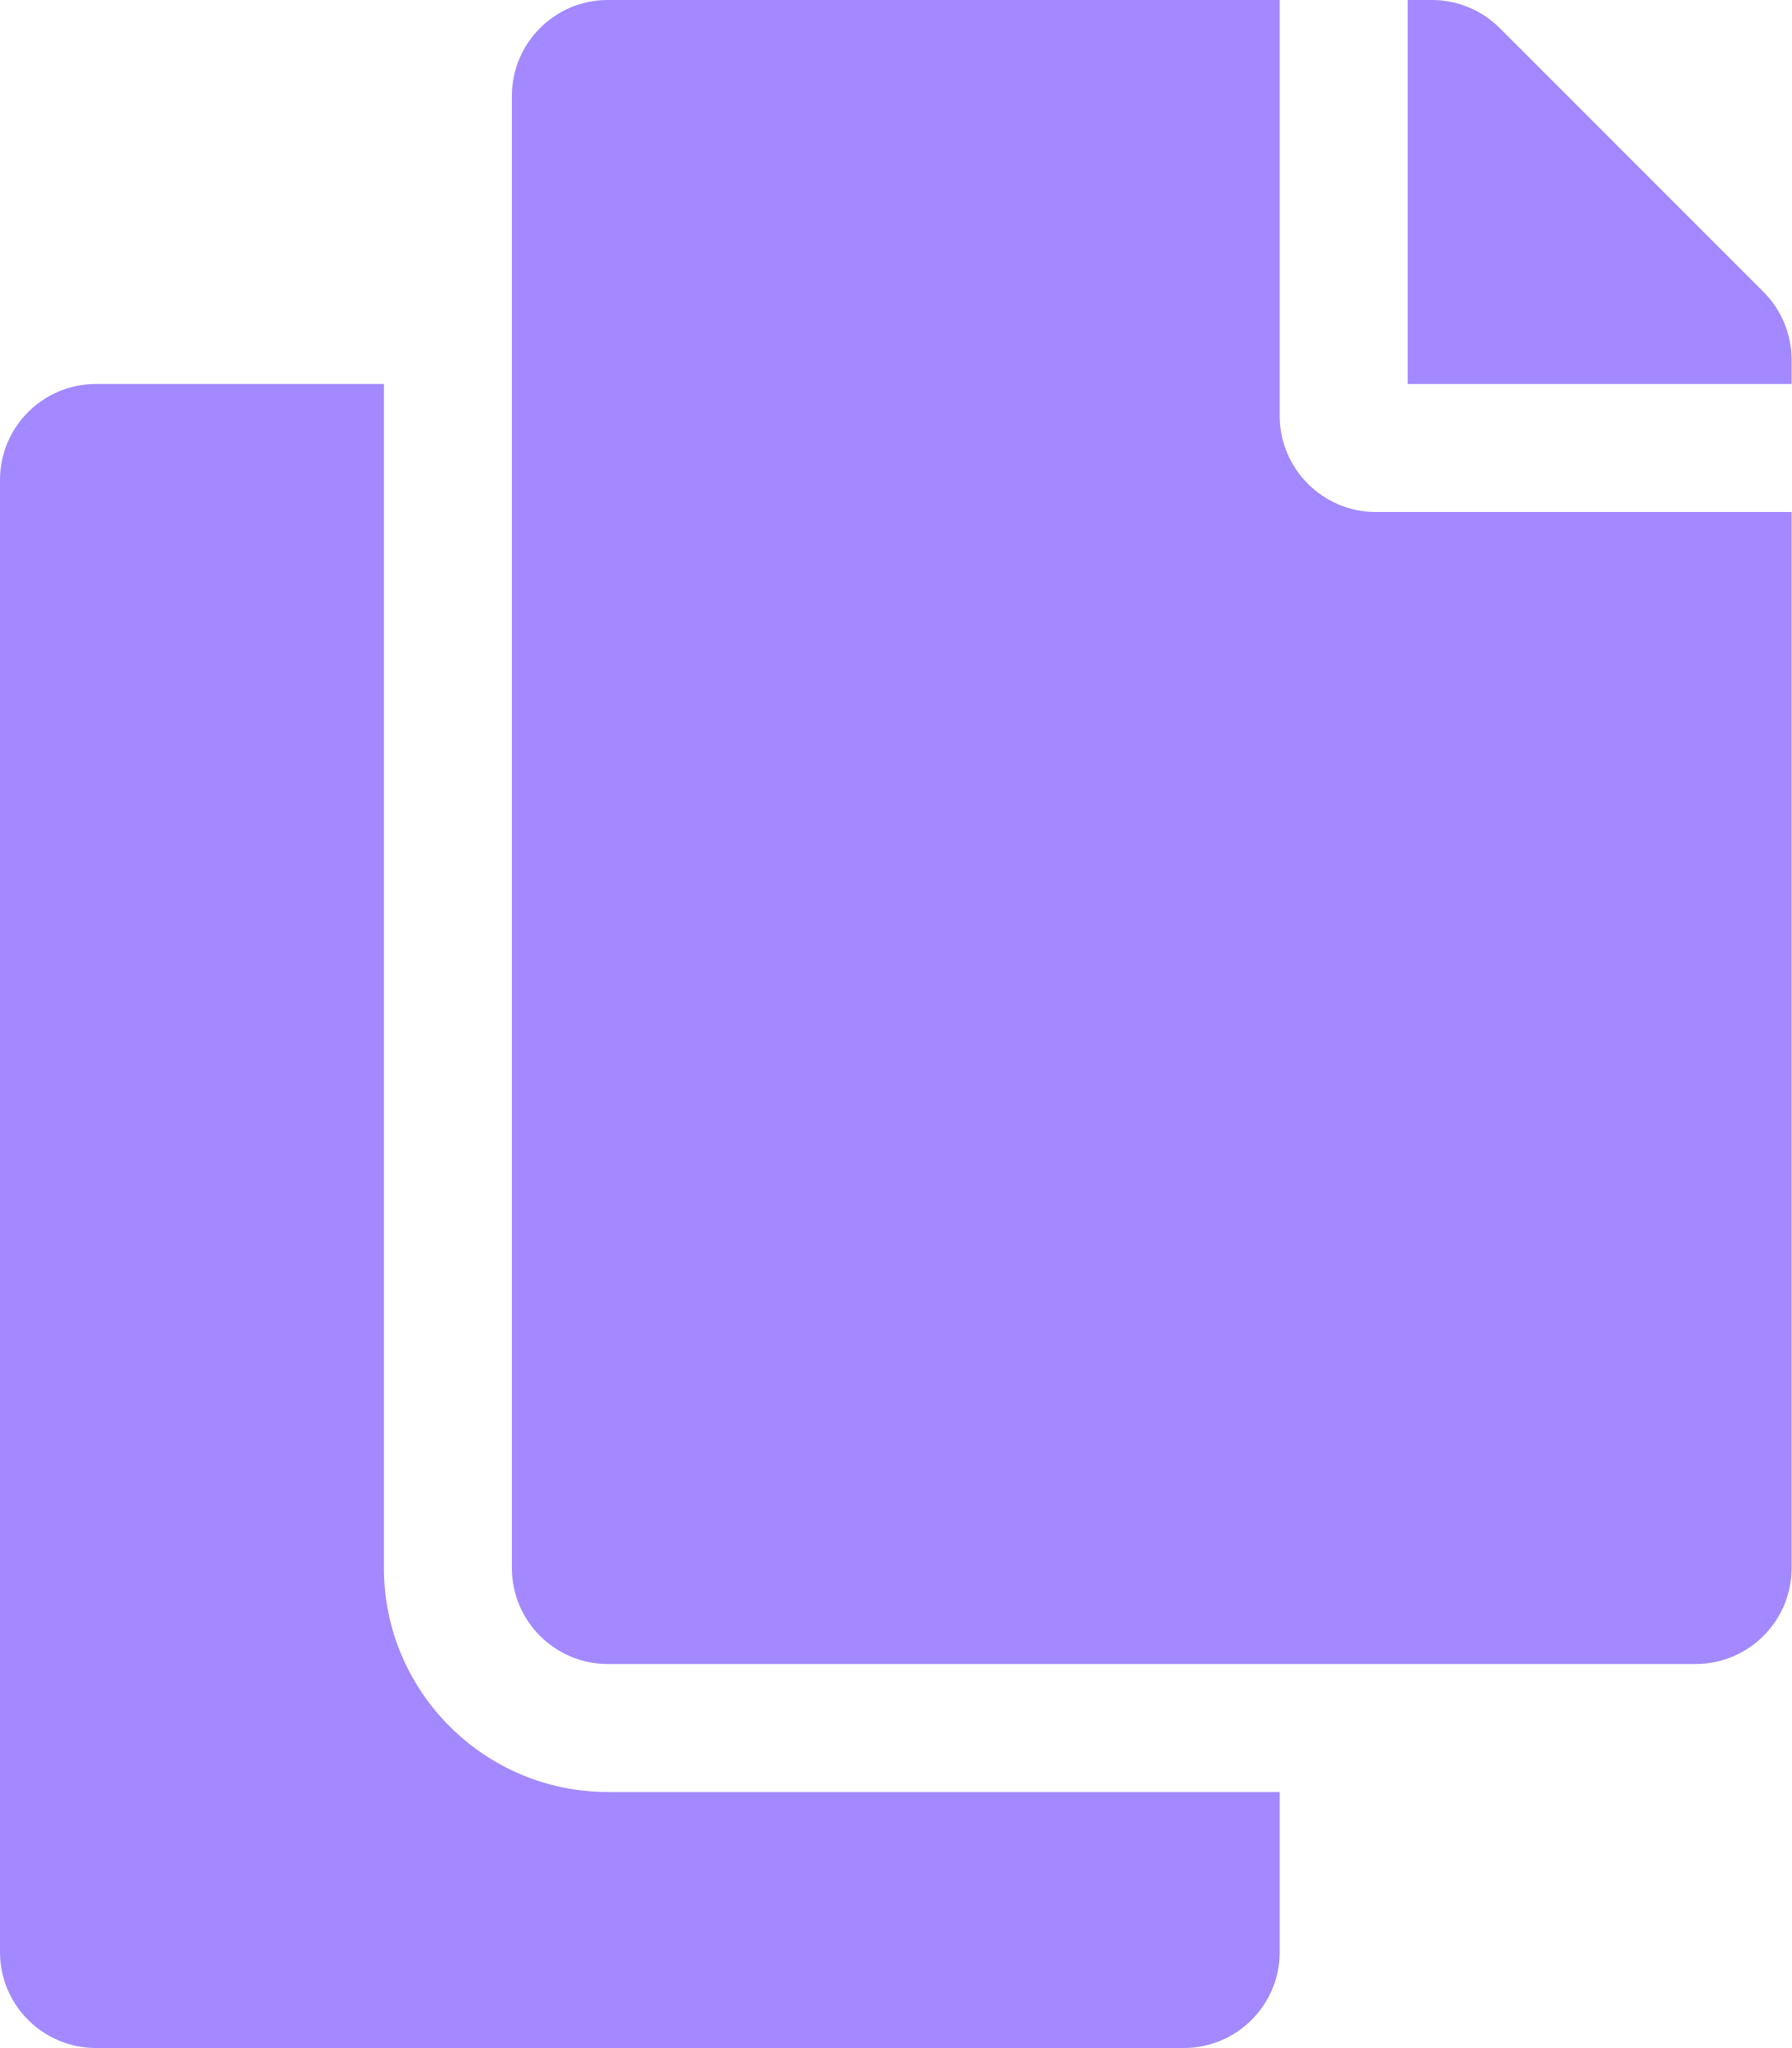
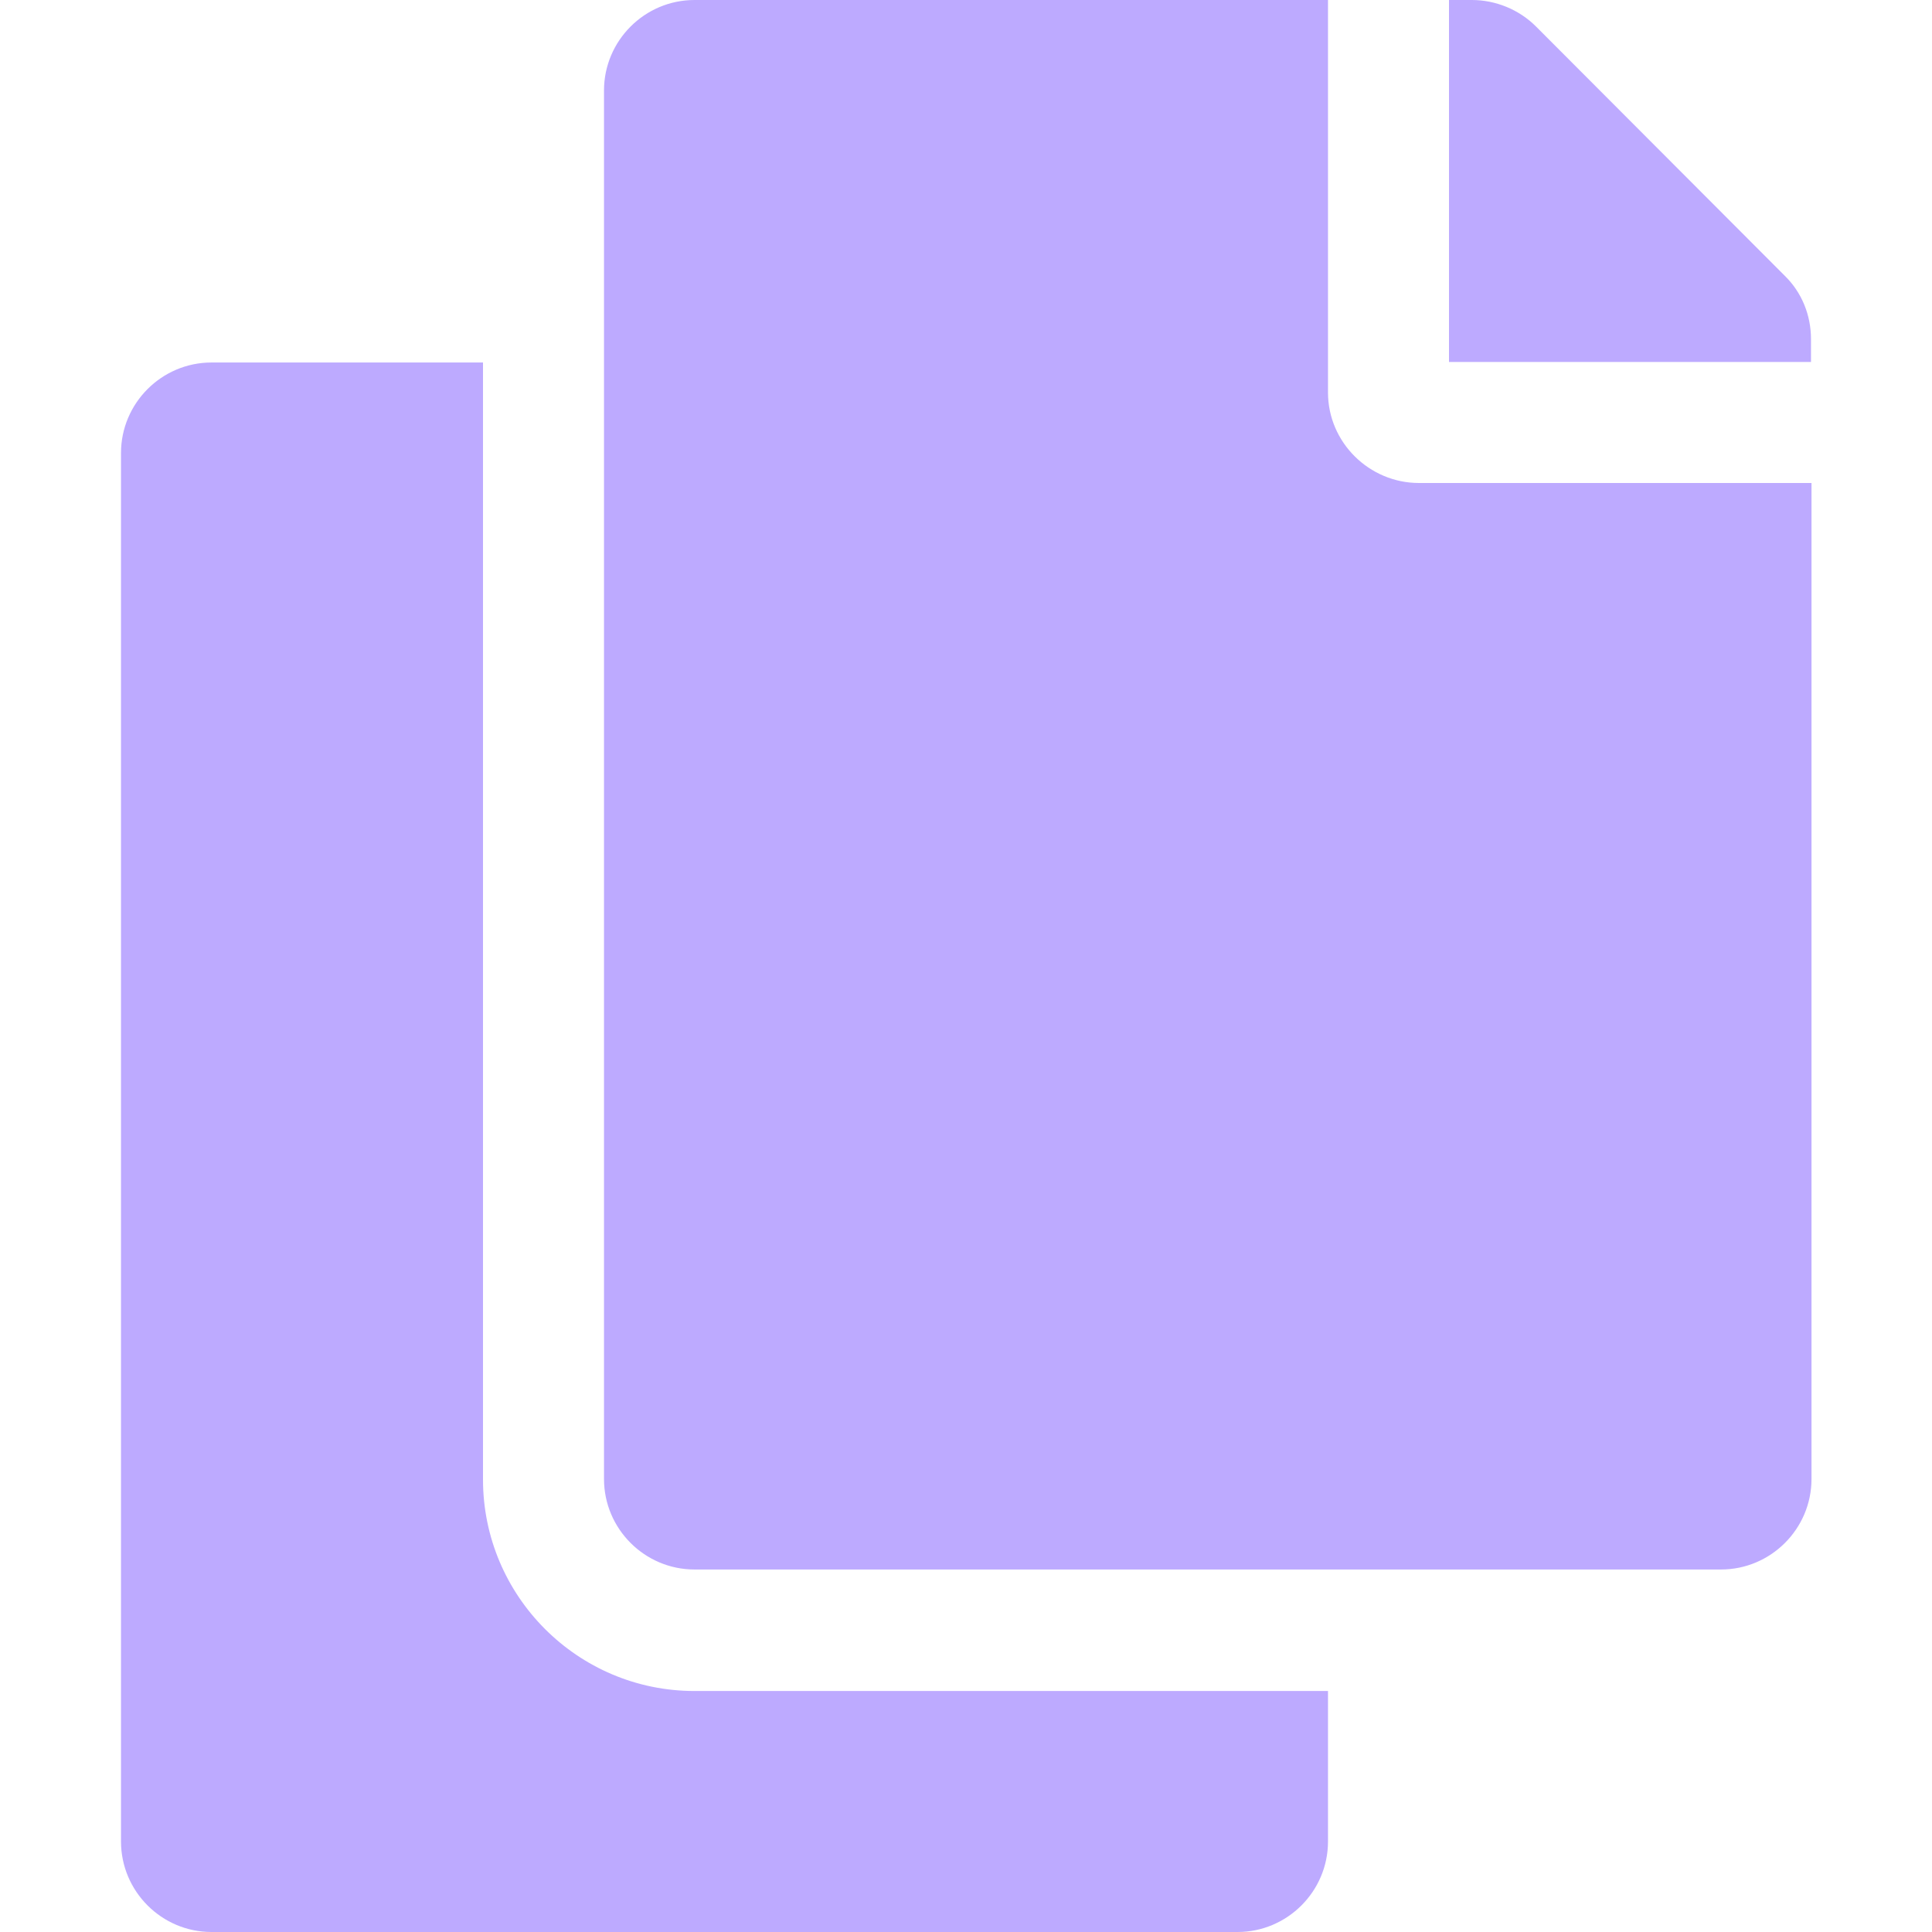
- <svg xmlns="http://www.w3.org/2000/svg" aria-hidden="true" focusable="false" data-prefix="fas" data-icon="copy" class="svg-inline--fa fa-copy fa-w-14" role="img" viewBox="0 0 448 512">
-   <path fill="#A388FF" d="M320 448v40c0 13.255-10.745 24-24 24H24c-13.255 0-24-10.745-24-24V120c0-13.255 10.745-24 24-24h72v296c0 30.879 25.121 56 56 56h168zm0-344V0H152c-13.255 0-24 10.745-24 24v368c0 13.255 10.745 24 24 24h272c13.255 0 24-10.745 24-24V128H344c-13.2 0-24-10.8-24-24zm120.971-31.029L375.029 7.029A24 24 0 0 0 358.059 0H352v96h96v-6.059a24 24 0 0 0-7.029-16.97z" />
+ <svg xmlns="http://www.w3.org/2000/svg" version="1.1" id="圖層_1" focusable="false" x="0px" y="0px" viewBox="0 0 380 380" style="enable-background:new 0 0 380 380;" xml:space="preserve">
+   <style type="text/css">
+ 	.st0{fill:#BDAAFF;}
+ </style>
+   <path class="st0" d="M261.2,332.5v29.7c0,9.8-8,17.8-17.8,17.8H41.6c-9.8,0-17.8-8-17.8-17.8V89.1c0-9.8,8-17.8,17.8-17.8H95v219.7  c0,22.9,18.6,41.6,41.6,41.6H261.2z M261.2,77.2V0H136.6c-9.8,0-17.8,8-17.8,17.8v273.1c0,9.8,8,17.8,17.8,17.8h201.9  c9.8,0,17.8-8,17.8-17.8V95h-77.2C269.3,95,261.2,87,261.2,77.2z M351,54.2L302.1,5.2c-3.3-3.3-7.9-5.2-12.6-5.2H285v71.2h71.2v-4.5  C356.2,62,354.4,57.5,351,54.2z" />
</svg>
